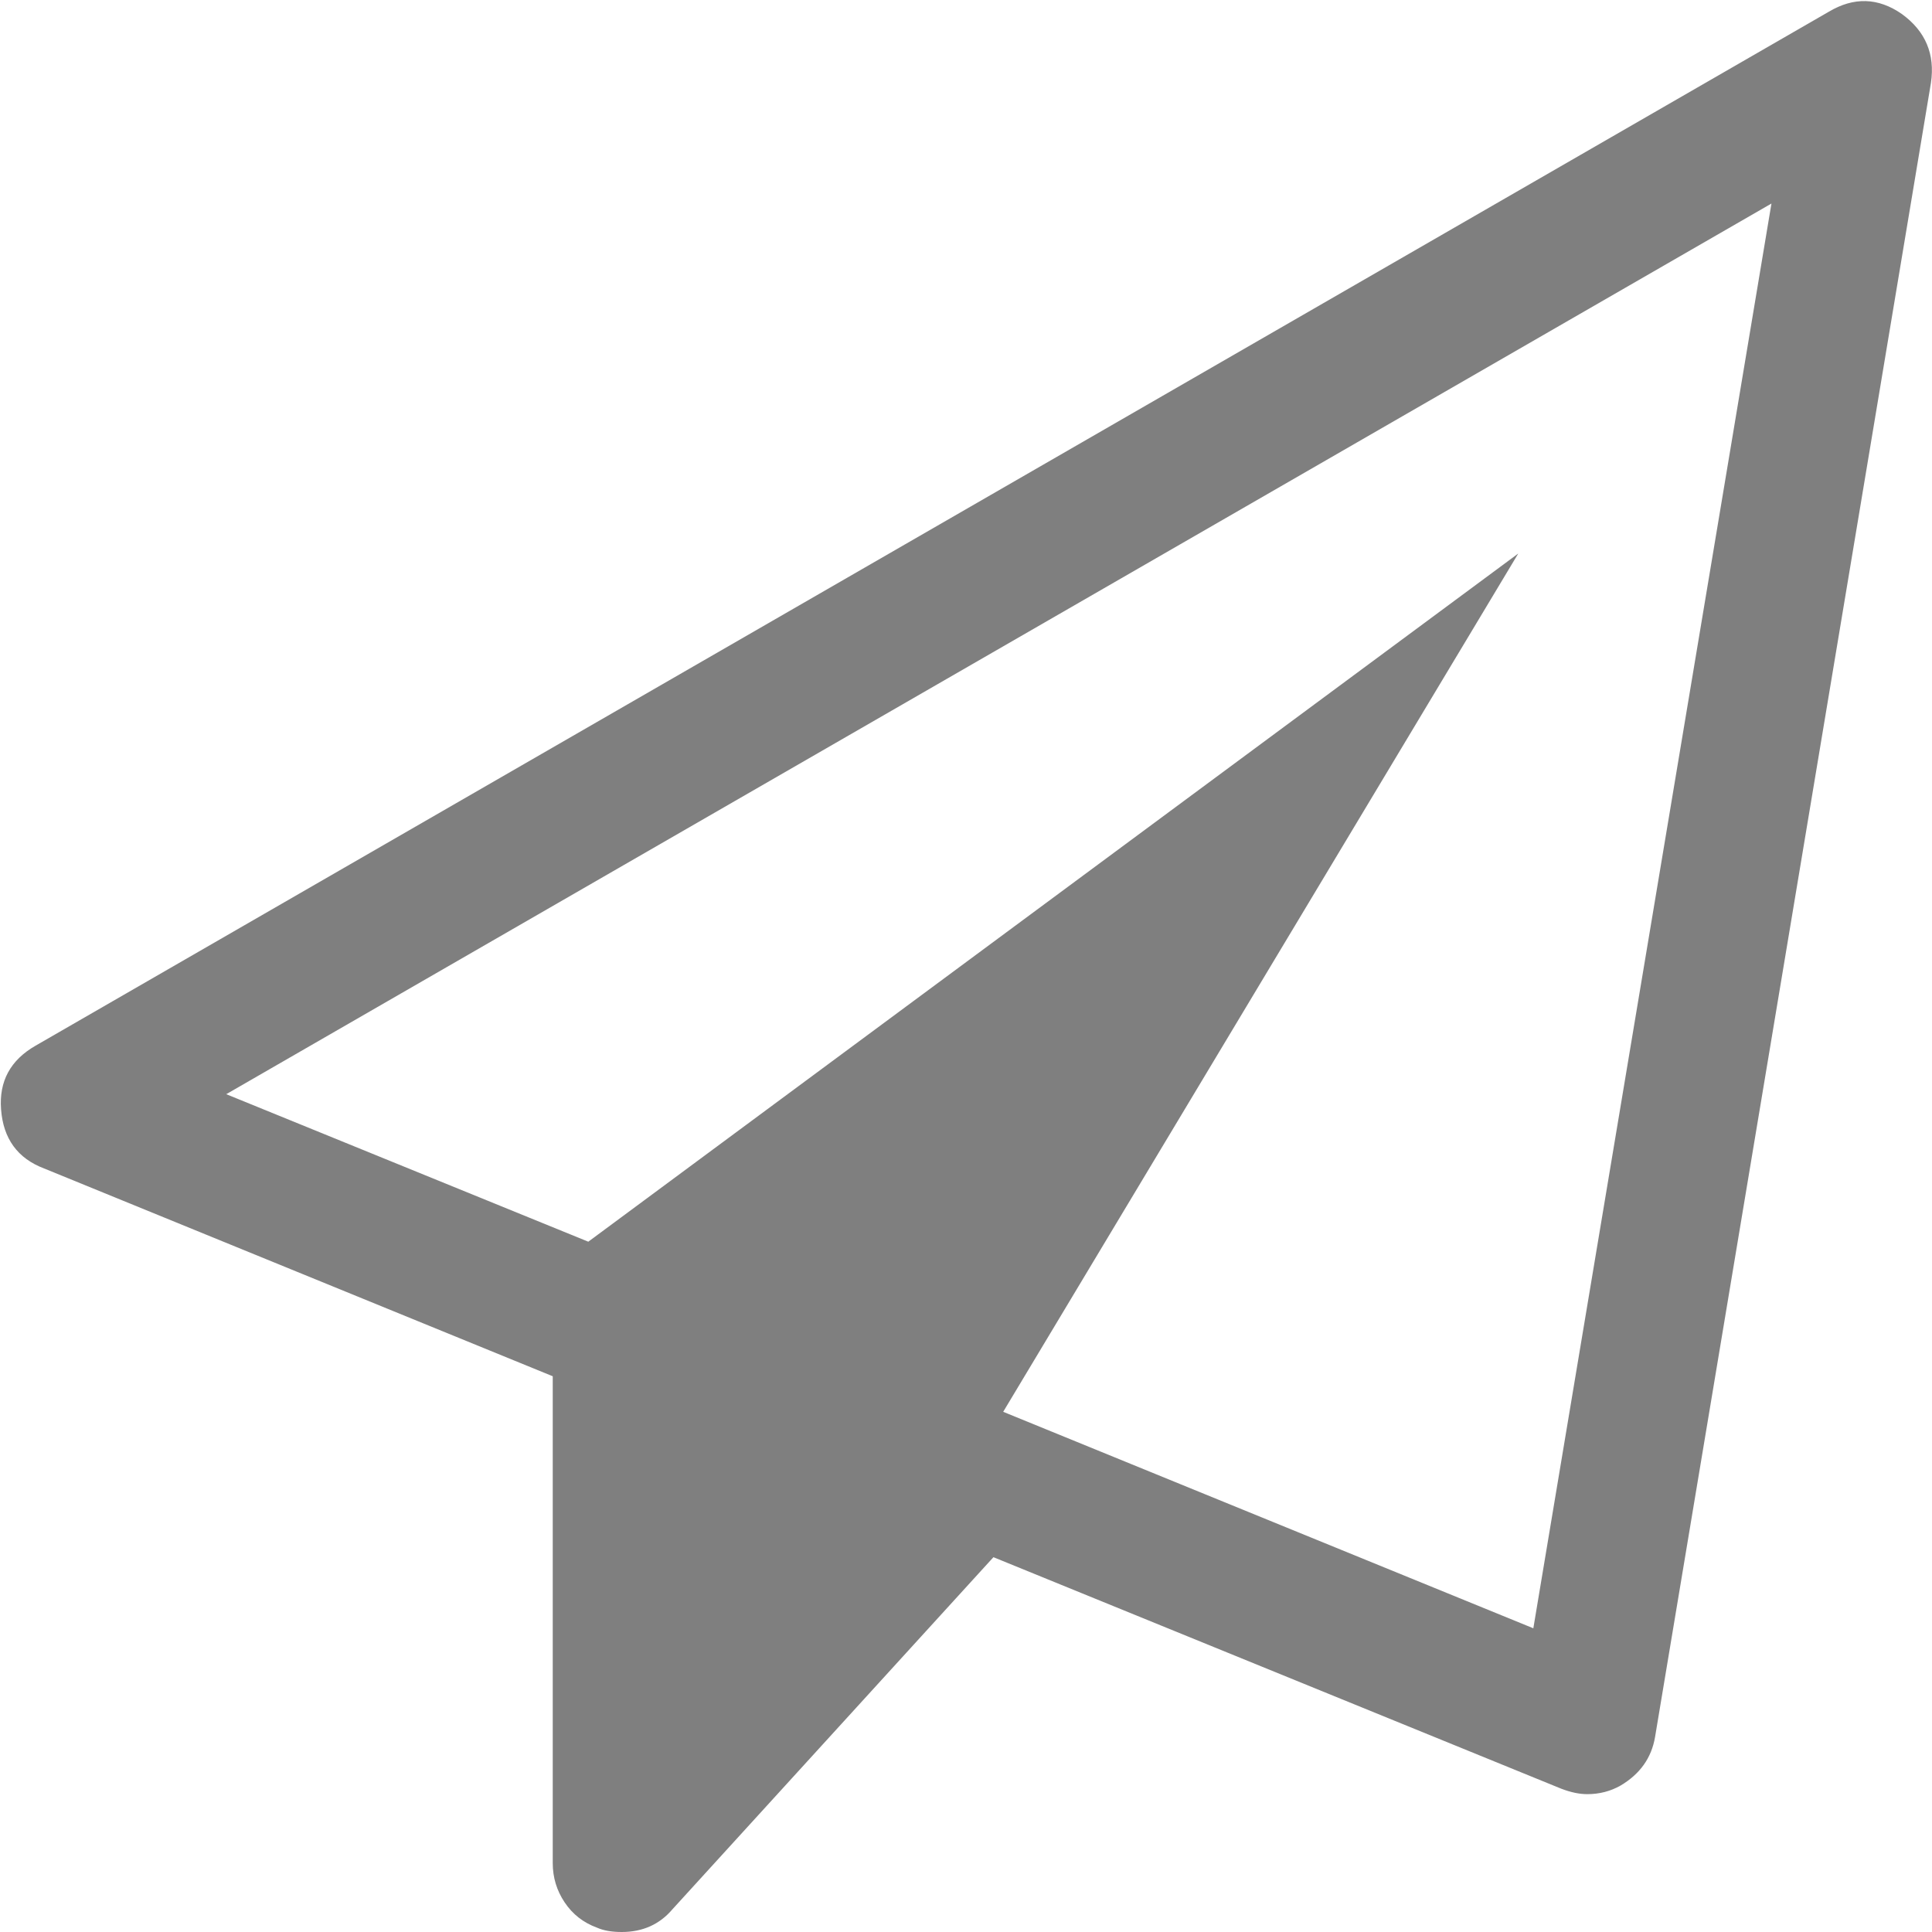
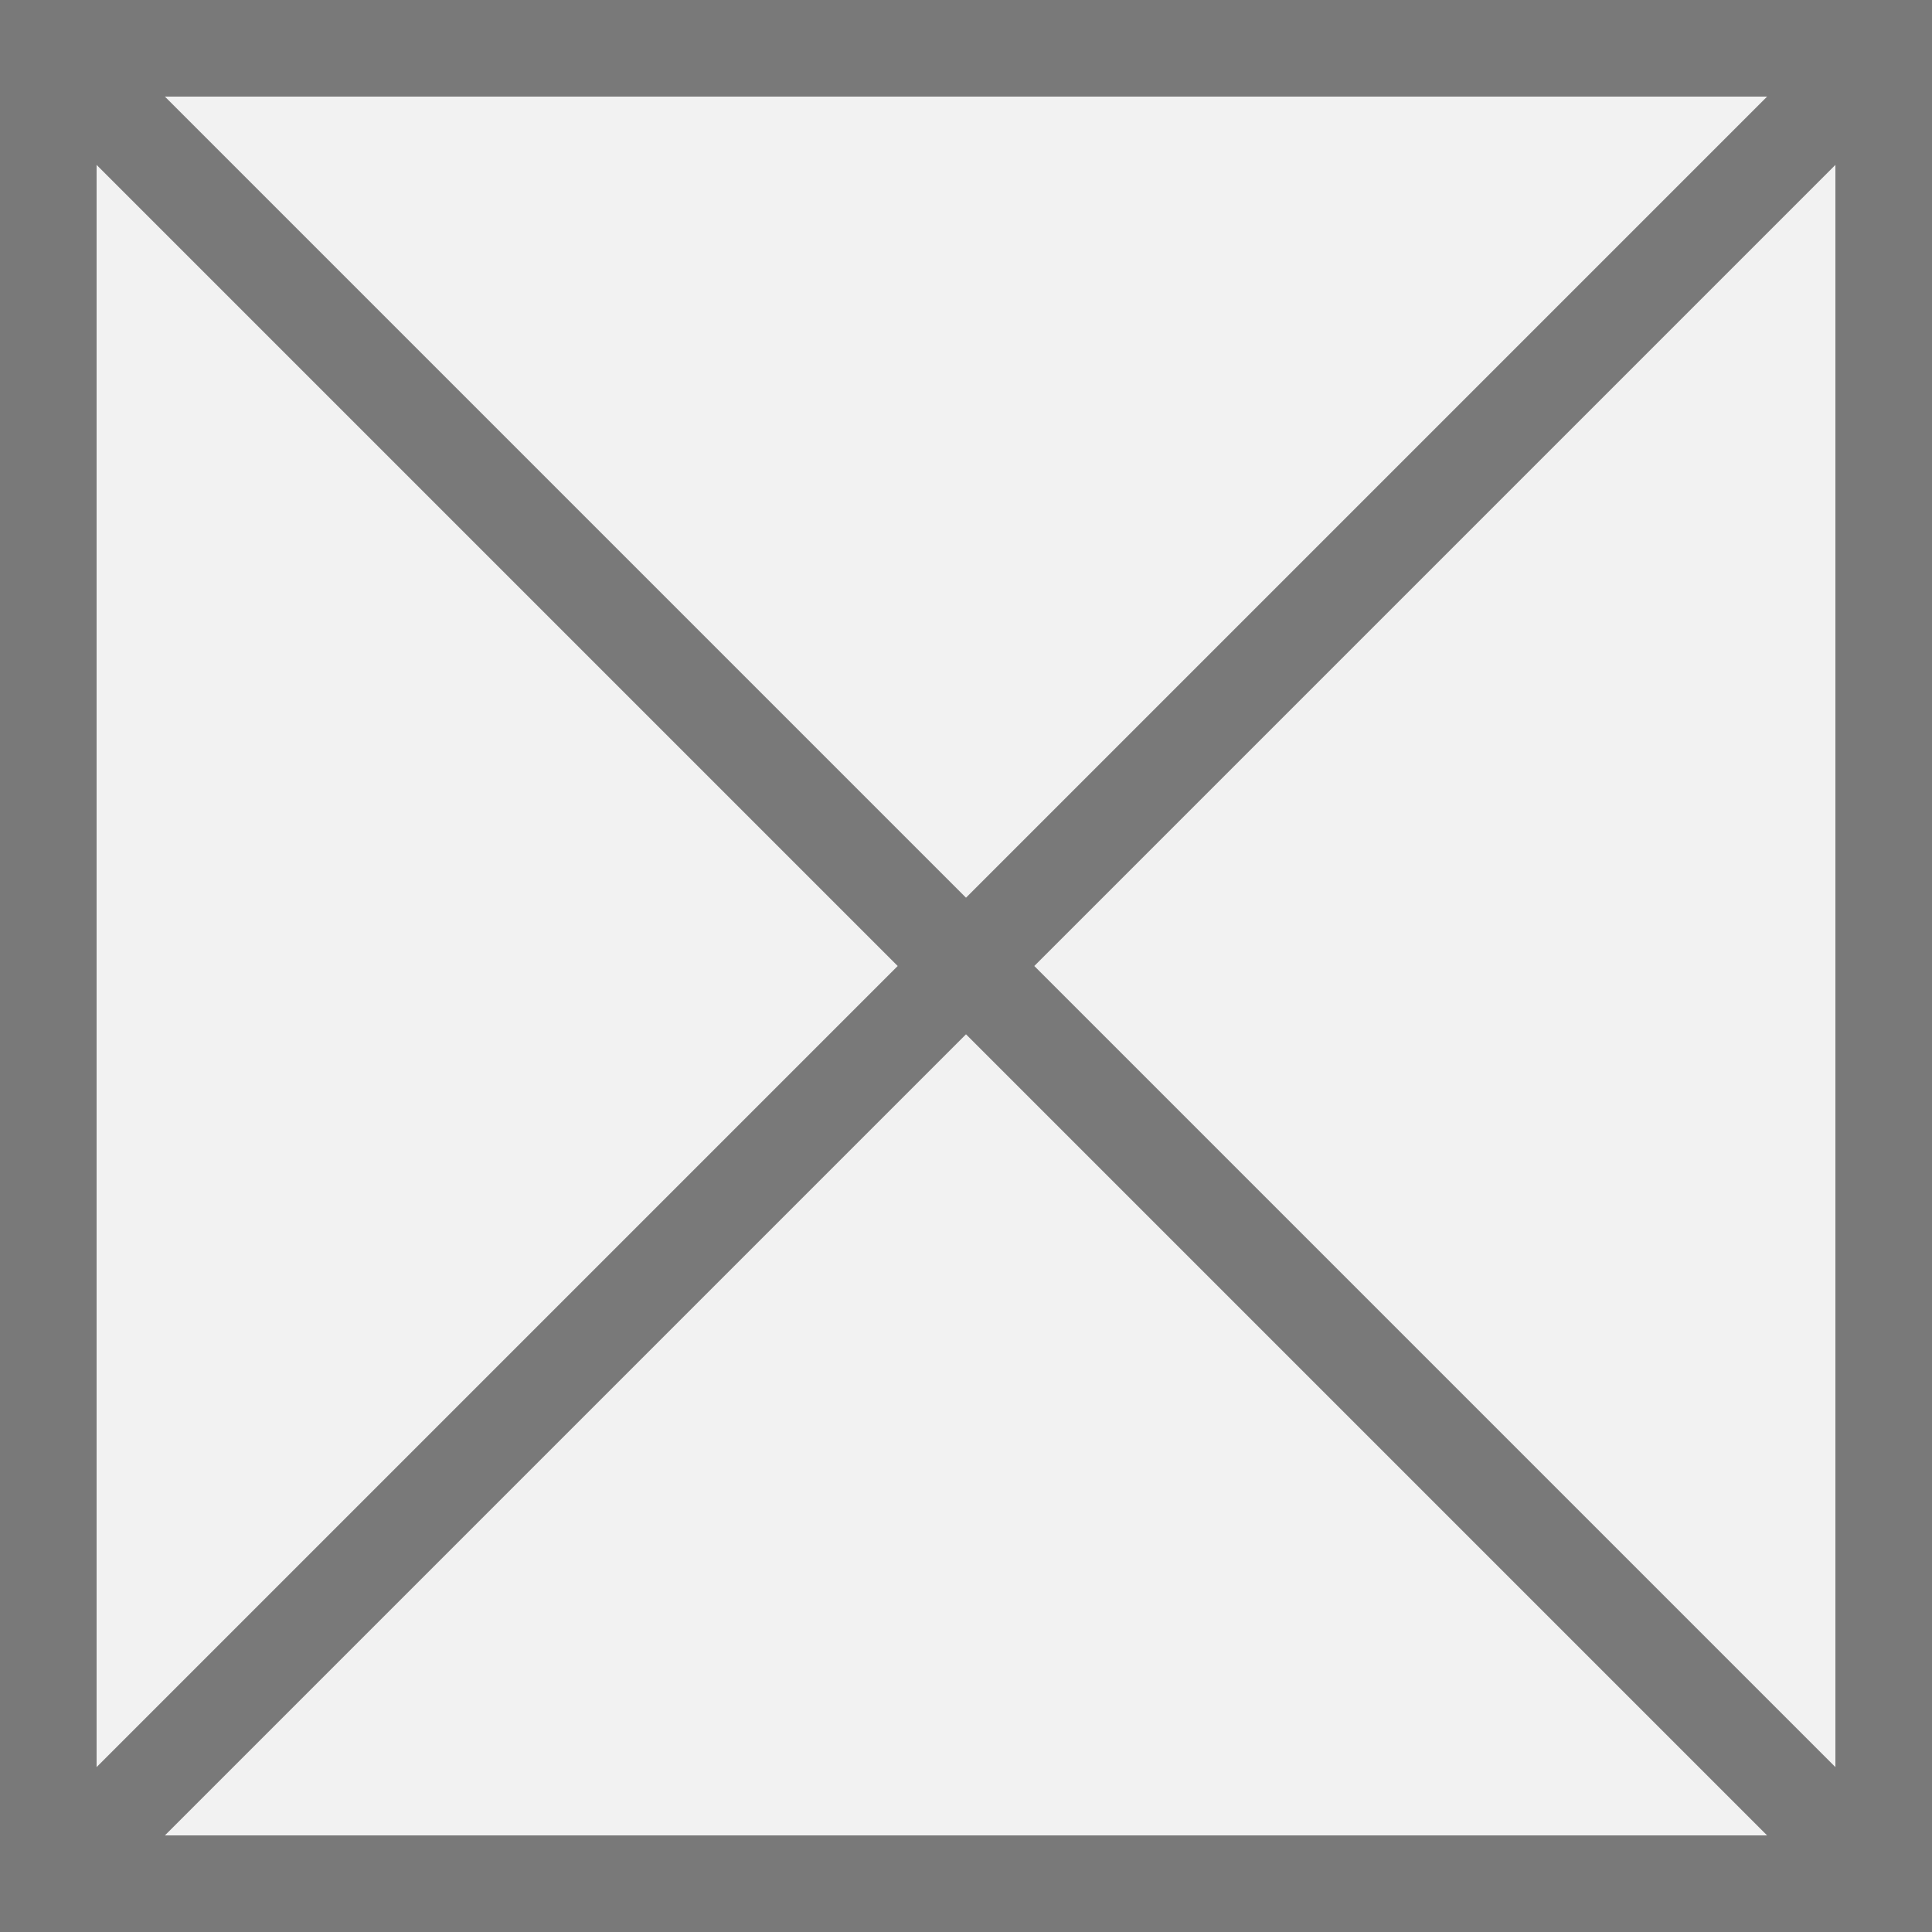
<svg xmlns="http://www.w3.org/2000/svg" version="1.1" width="20px" height="20px">
-   <g transform="matrix(1 0 0 1 -1129 -825 )">
-     <path d="M 18.929 0.123  C 19.189 -0.033  19.442 -0.026  19.688 0.145  C 19.933 0.323  20.033 0.561  19.989 0.858  L 17.133 17.982  C 17.096 18.198  16.977 18.365  16.776 18.484  C 16.672 18.543  16.557 18.573  16.431 18.573  C 16.349 18.573  16.26 18.554  16.163 18.517  L 10.284 16.12  L 6.96 19.766  C 6.827 19.922  6.652 20  6.436 20  C 6.332 20  6.247 19.985  6.18 19.955  C 6.038 19.903  5.927 19.816  5.845 19.693  C 5.763 19.571  5.722 19.435  5.722 19.287  L 5.722 14.247  L 0.457 12.096  C 0.182 11.992  0.033 11.787  0.011 11.483  C -0.011 11.193  0.108 10.974  0.368 10.825  L 18.929 0.123  Z M 10.385 14.615  L 15.873 16.856  L 18.338 2.107  L 2.342 11.327  L 6.09 12.854  L 15.717 5.73  L 10.385 14.615  Z " fill-rule="nonzero" fill="#7f7f7f" stroke="none" transform="matrix(1 0 0 1 1129 825 )" />
+   <g transform="matrix(1 0 0 1 -98 -341 )">
+     <path d="M 98.5 341.5  L 117.5 341.5  L 117.5 360.5  L 98.5 360.5  L 98.5 341.5  Z " fill-rule="nonzero" fill="#f2f2f2" stroke="none" />
+     <path d="M 98.5 341.5  L 117.5 341.5  L 117.5 360.5  L 98.5 360.5  L 98.5 341.5  Z " stroke-width="1" stroke="#797979" fill="none" />
+     <path d="M 98.354 341.354  L 117.646 360.646  M 117.646 341.354  L 98.354 360.646  " stroke-width="1" stroke="#797979" fill="none" />
  </g>
</svg>
